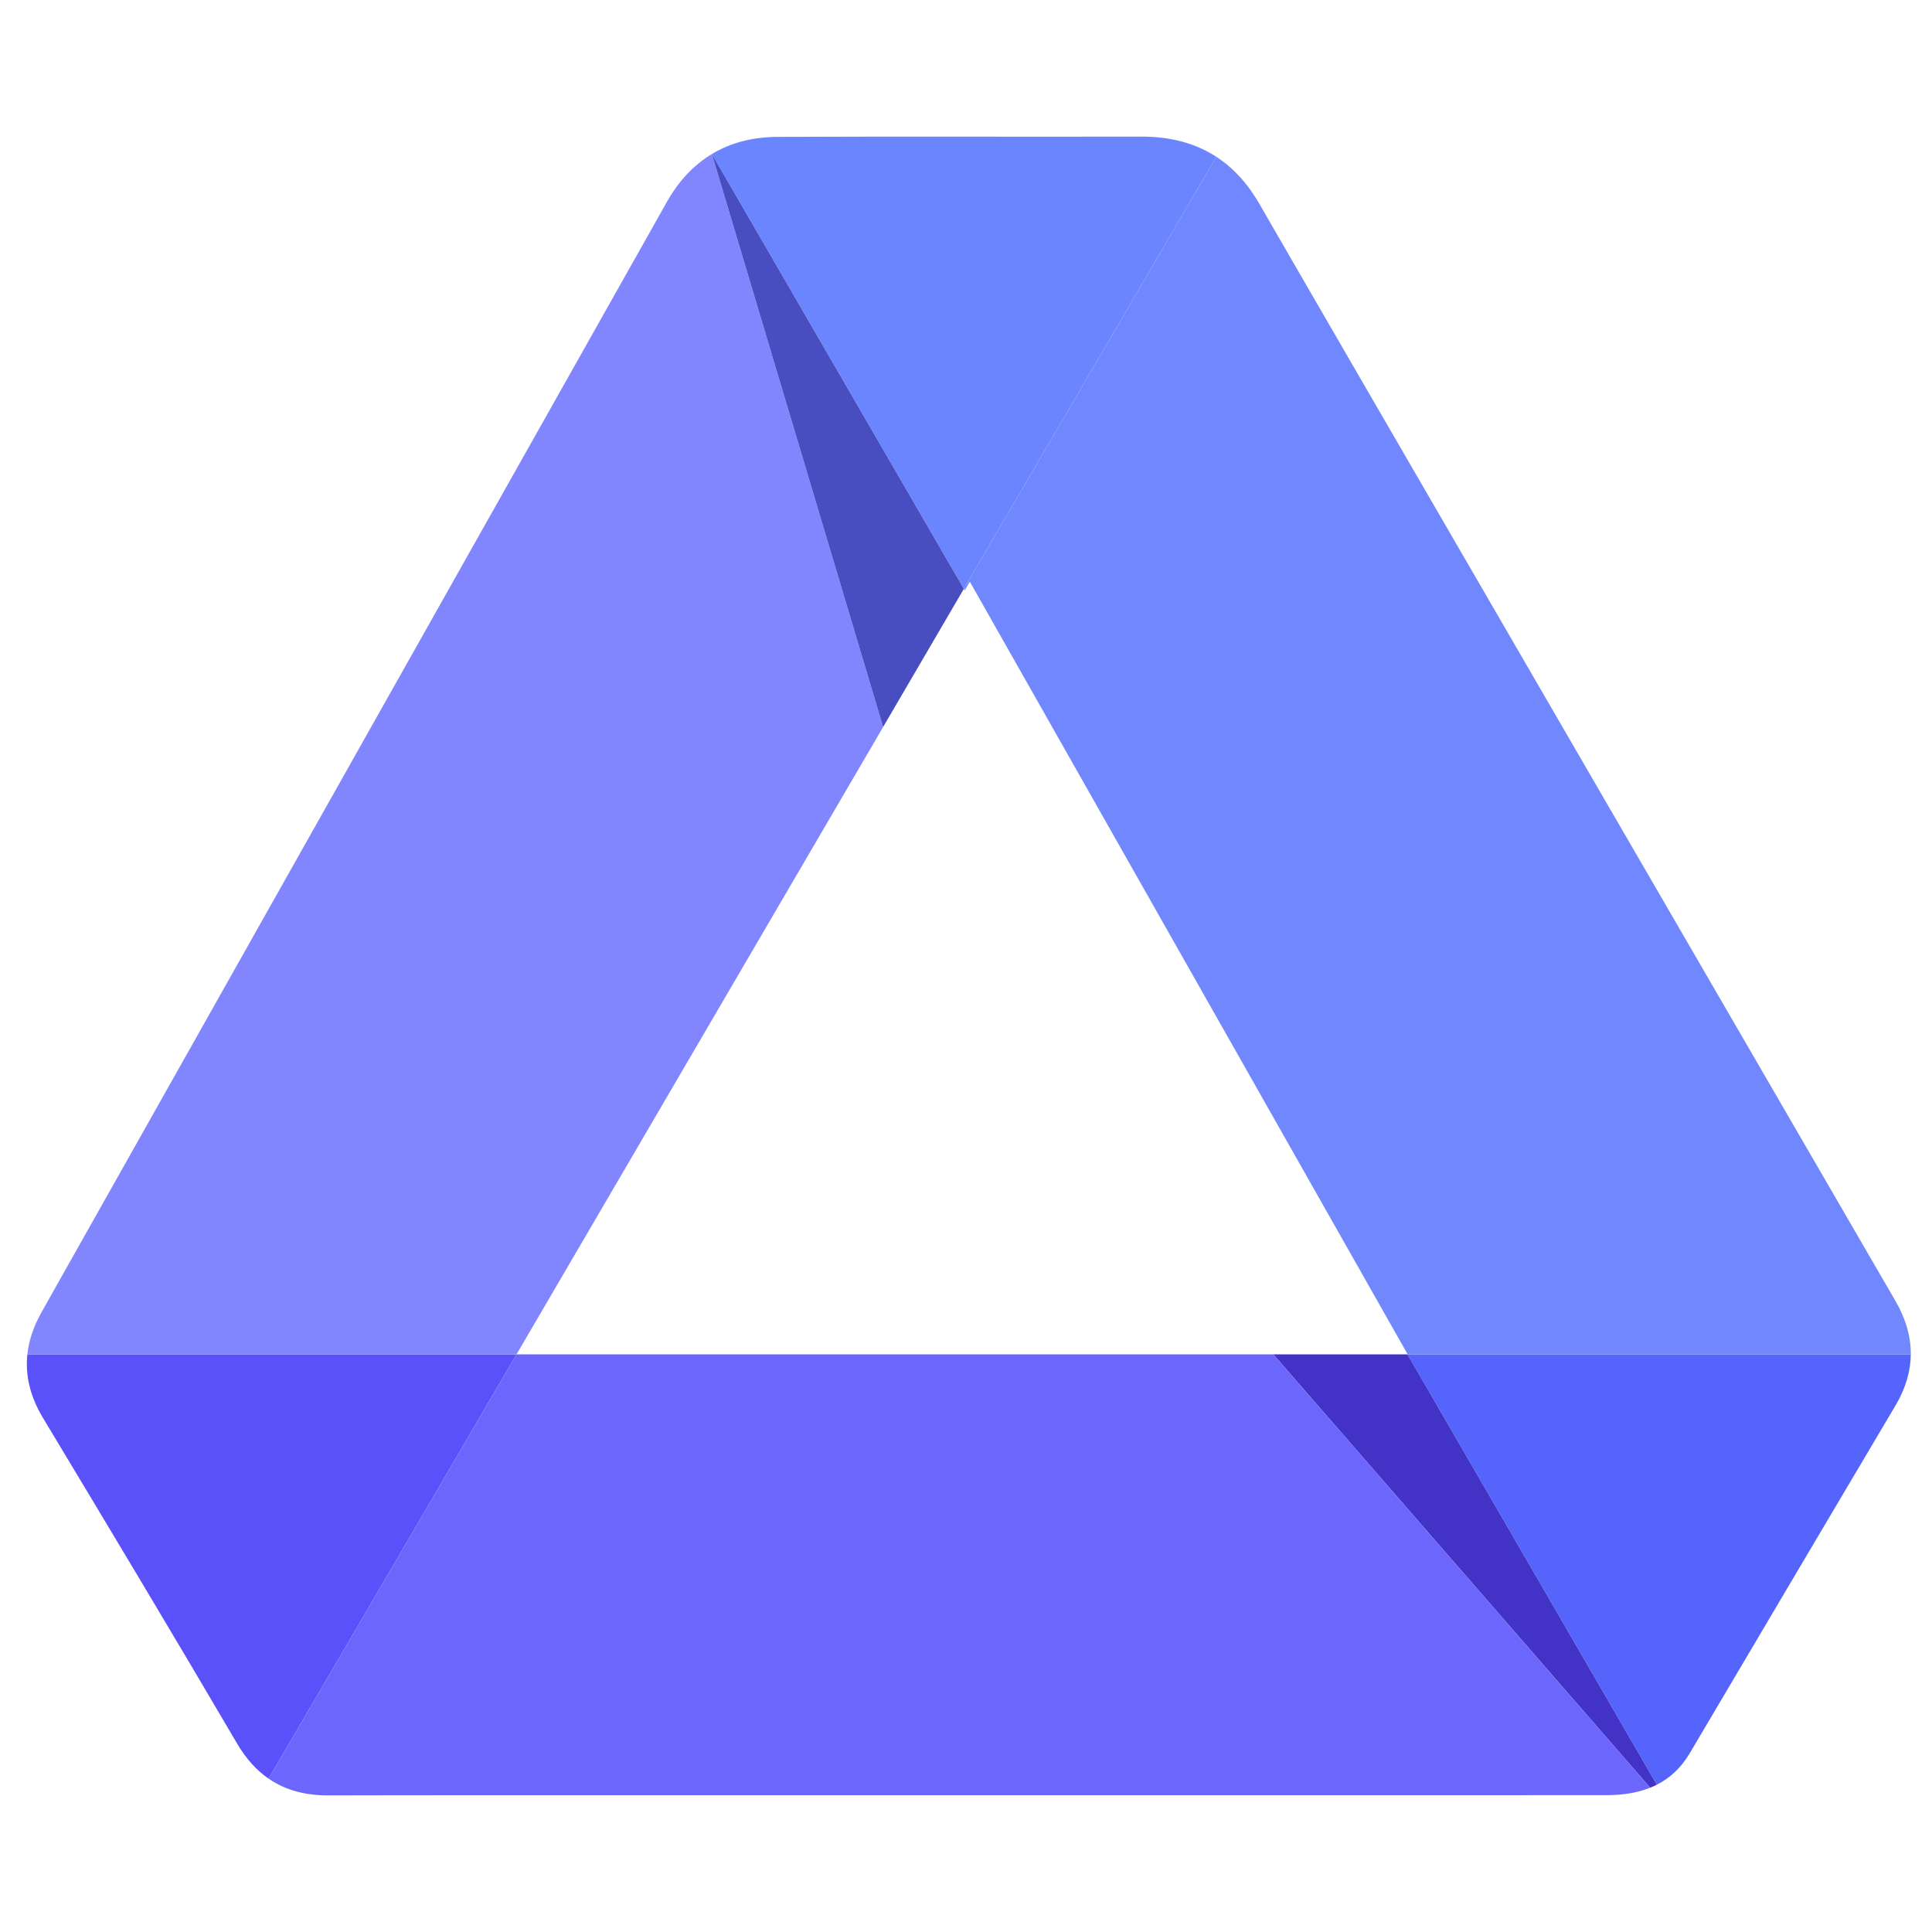
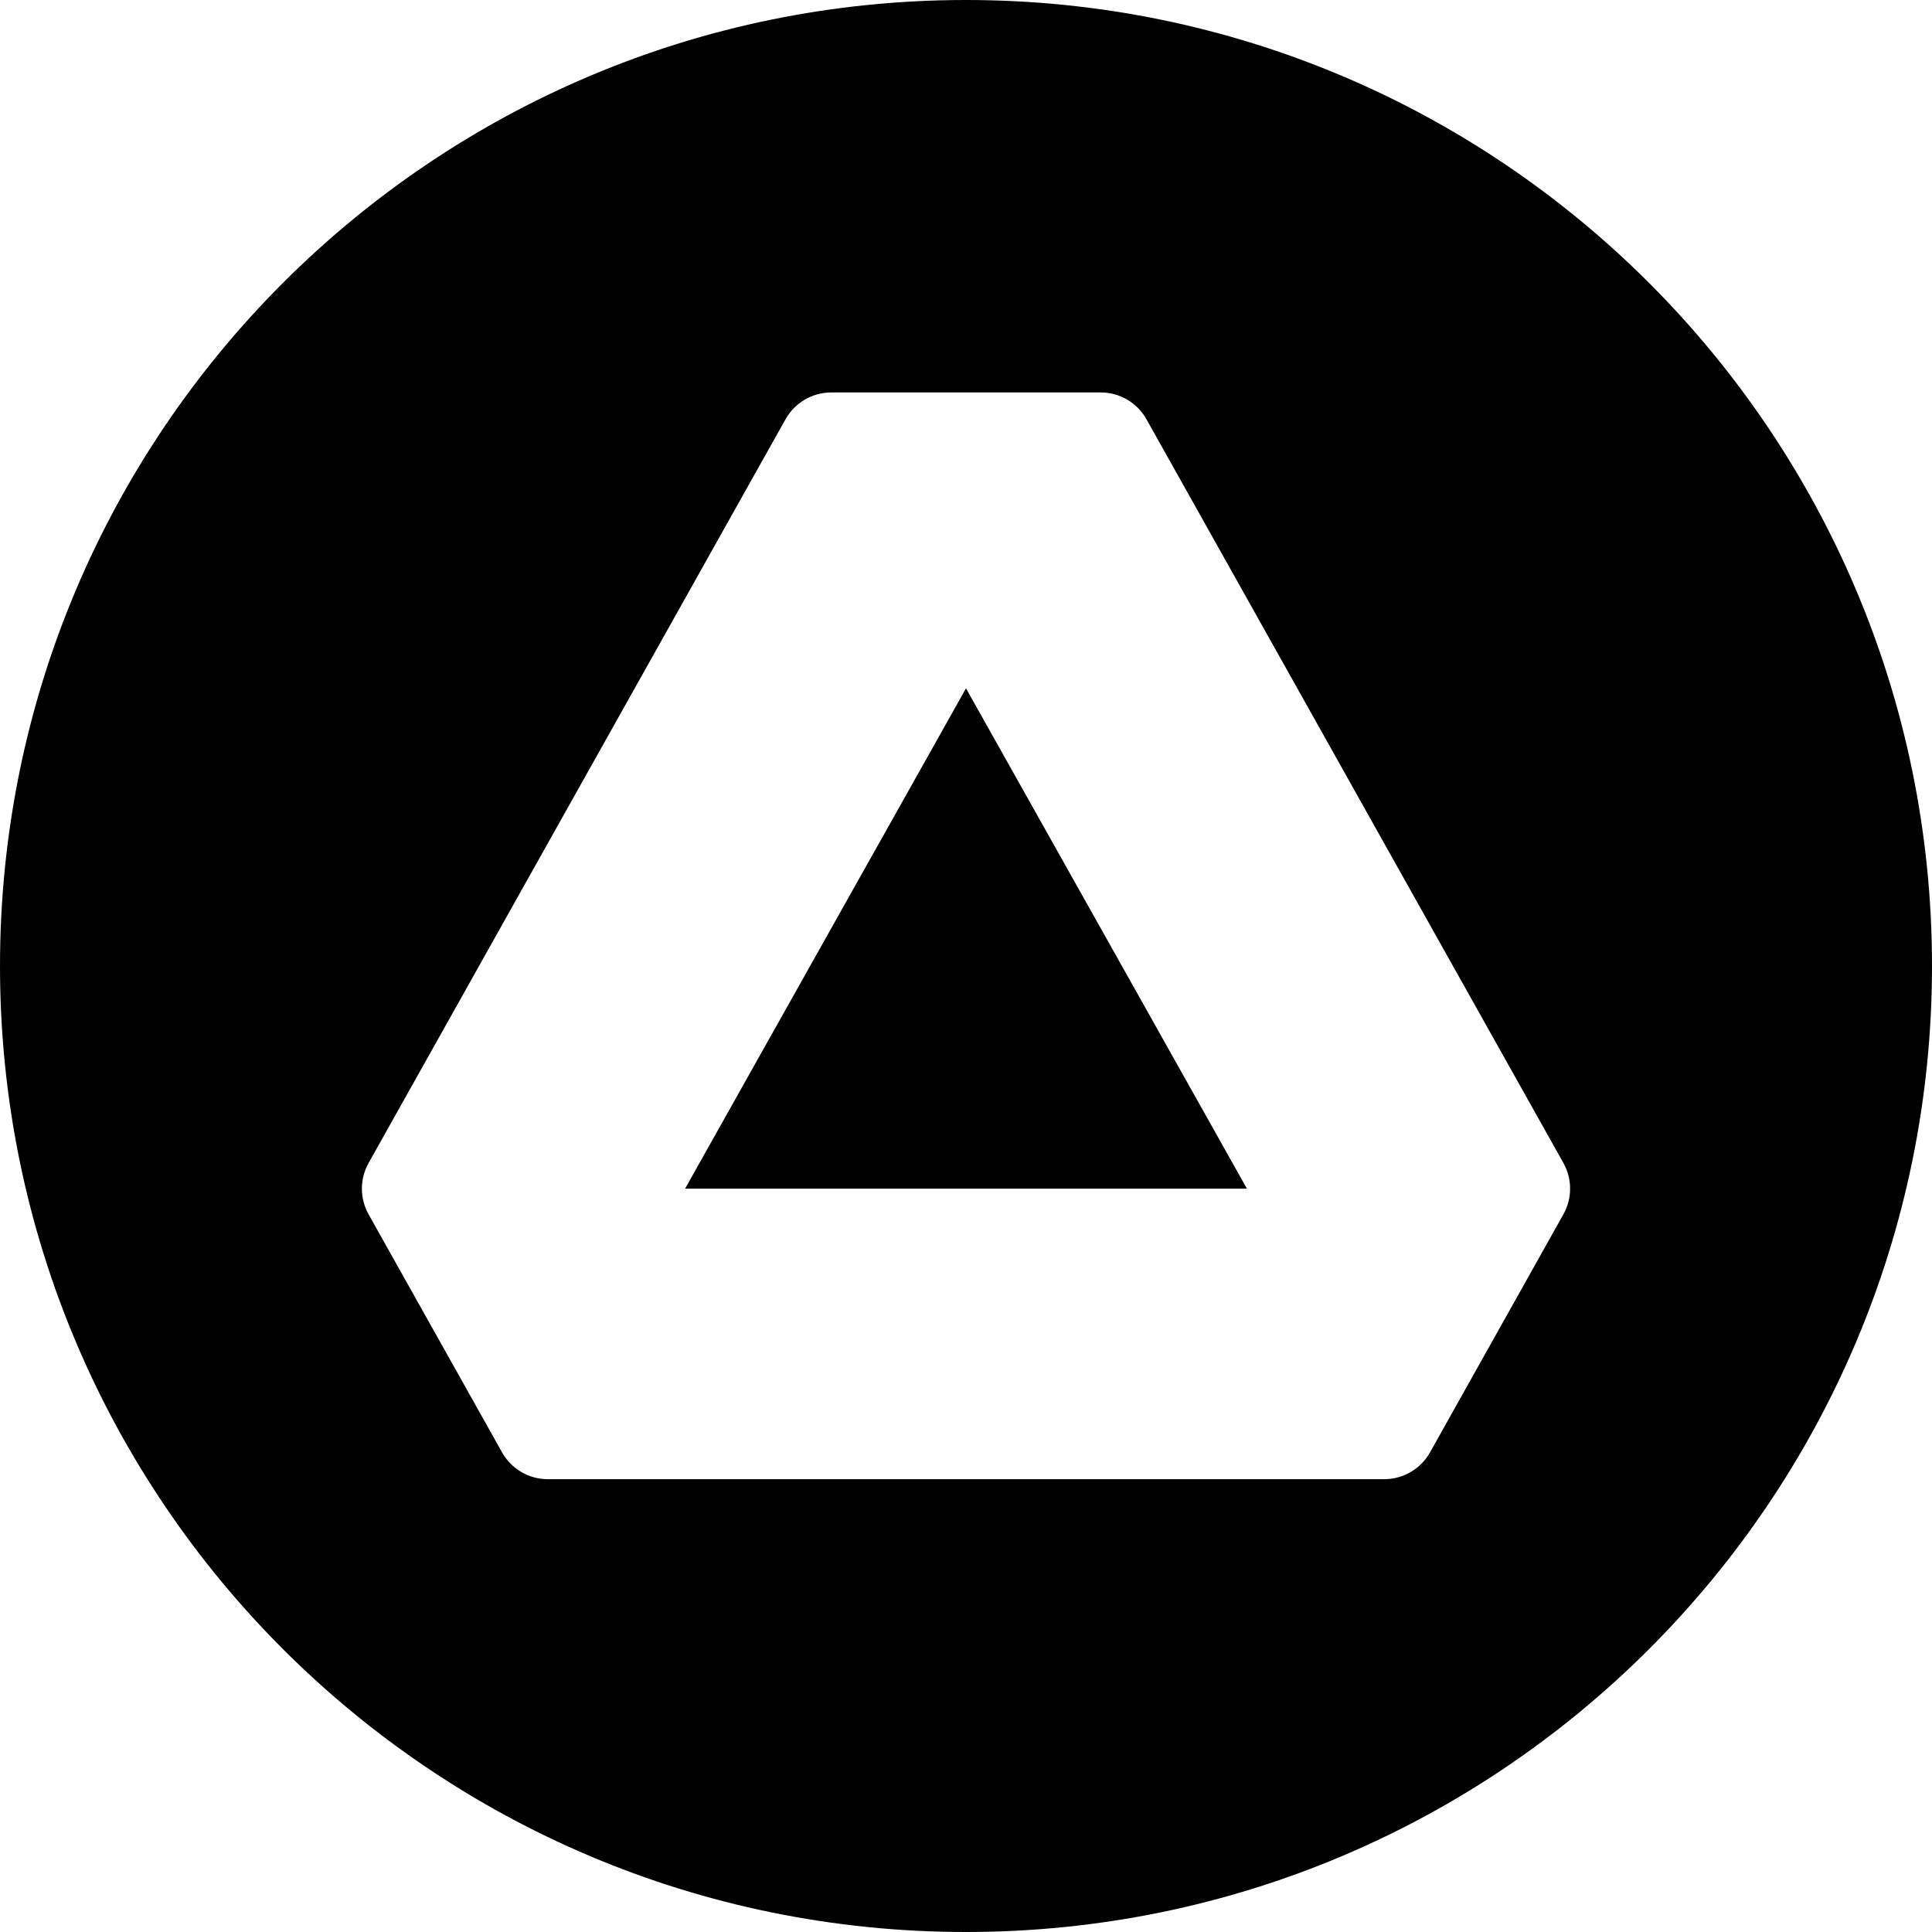
- <svg xmlns="http://www.w3.org/2000/svg" version="1.1" id="Layer_1" x="0px" y="0px" viewBox="0 0 500 500" style="enable-background:new 0 0 500 500;" xml:space="preserve">
-   <g>
-     <g>
-       <g>
-         <path style="fill:#5A51FA;" d="M7.083,350.503c-0.59,5.491,0.739,10.971,4.068,16.502c16.85,27.998,33.665,56.021,50.199,84.206     c2.305,3.929,5.015,6.933,8.163,9.101l64.167-109.809H7.083z" />
-       </g>
-       <g>
-         <path style="fill:#5564FB;" d="M364.301,350.503c-0.018,0-0.035,0-0.053,0l64.543,111.377c3.36-1.709,6.268-4.334,8.558-8.214     c17.702-30.005,35.472-59.969,53.219-89.947c2.609-4.406,3.9-8.813,3.939-13.217H364.301z" />
-       </g>
-       <g>
-         <path style="fill:#7087FE;" d="M249.671,152.786c0.439-0.751,0.875-1.499,1.314-2.251     c37.949,66.968,75.347,132.964,113.316,199.967h130.205c0.04-4.604-1.29-9.205-3.955-13.801     C452.423,270.951,342.58,81.717,325.927,52.769c-3.051-5.304-6.765-9.339-11.144-12.189l-65.339,111.814L249.671,152.786z" />
-       </g>
-       <g>
-         <path style="fill:#6B85FE;" d="M314.783,40.581c-5.433-3.536-11.892-5.242-19.407-5.226c-31.387,0.067-62.775-0.071-94.161,0.071     c-6.458,0.029-12.133,1.516-16.984,4.435l65.213,112.533L314.783,40.581z" />
-       </g>
-       <g>
-         <path style="fill:#8186FE;" d="M172.573,52.281c-8.411,14.923-135.256,240.178-161.83,287.33     c-2.056,3.647-3.271,7.272-3.66,10.892H133.68l94.872-162.354l-44.32-148.288C179.562,42.671,175.658,46.808,172.573,52.281z" />
-       </g>
-       <g>
-         <polygon style="fill:#484EC0;" points="184.231,39.861 228.551,188.149 249.444,152.395    " />
-       </g>
-       <g>
-         <path style="fill:#4233C6;" d="M364.248,350.503c-11.602,0-23.168,0-34.72,0l97.533,112.153c0.588-0.236,1.167-0.489,1.73-0.775     L364.248,350.503z" />
-       </g>
-       <g>
-         <path style="fill:#6C66FC;" d="M134.261,350.503h-0.581L69.513,460.312c4.329,2.981,9.492,4.373,15.619,4.333     c17.375-0.116,309.701,0.005,330.721-0.058c4.048-0.012,7.825-0.572,11.208-1.931l-97.533-112.153     C264.229,350.503,199.604,350.503,134.261,350.503z" />
-       </g>
-     </g>
-   </g>
+ <svg xmlns="http://www.w3.org/2000/svg" viewBox="0 0 32 32">
+   <path d="M16 32C7.163 32 0 24.837 0 16S7.163 0 16 0s16 7.163 16 16-7.163 16-16 16zM13.77 6.5a.87.87 0 00-.759.444L6.105 19.263a.87.87 0 000 .85l2.21 3.942a.87.87 0 00.758.445h13.854a.87.87 0 00.759-.445l2.209-3.942a.87.87 0 000-.85L18.989 6.944a.87.87 0 00-.759-.444h-4.46zM16 11.401l4.653 8.287h-9.306L16 11.401z" />
</svg>
